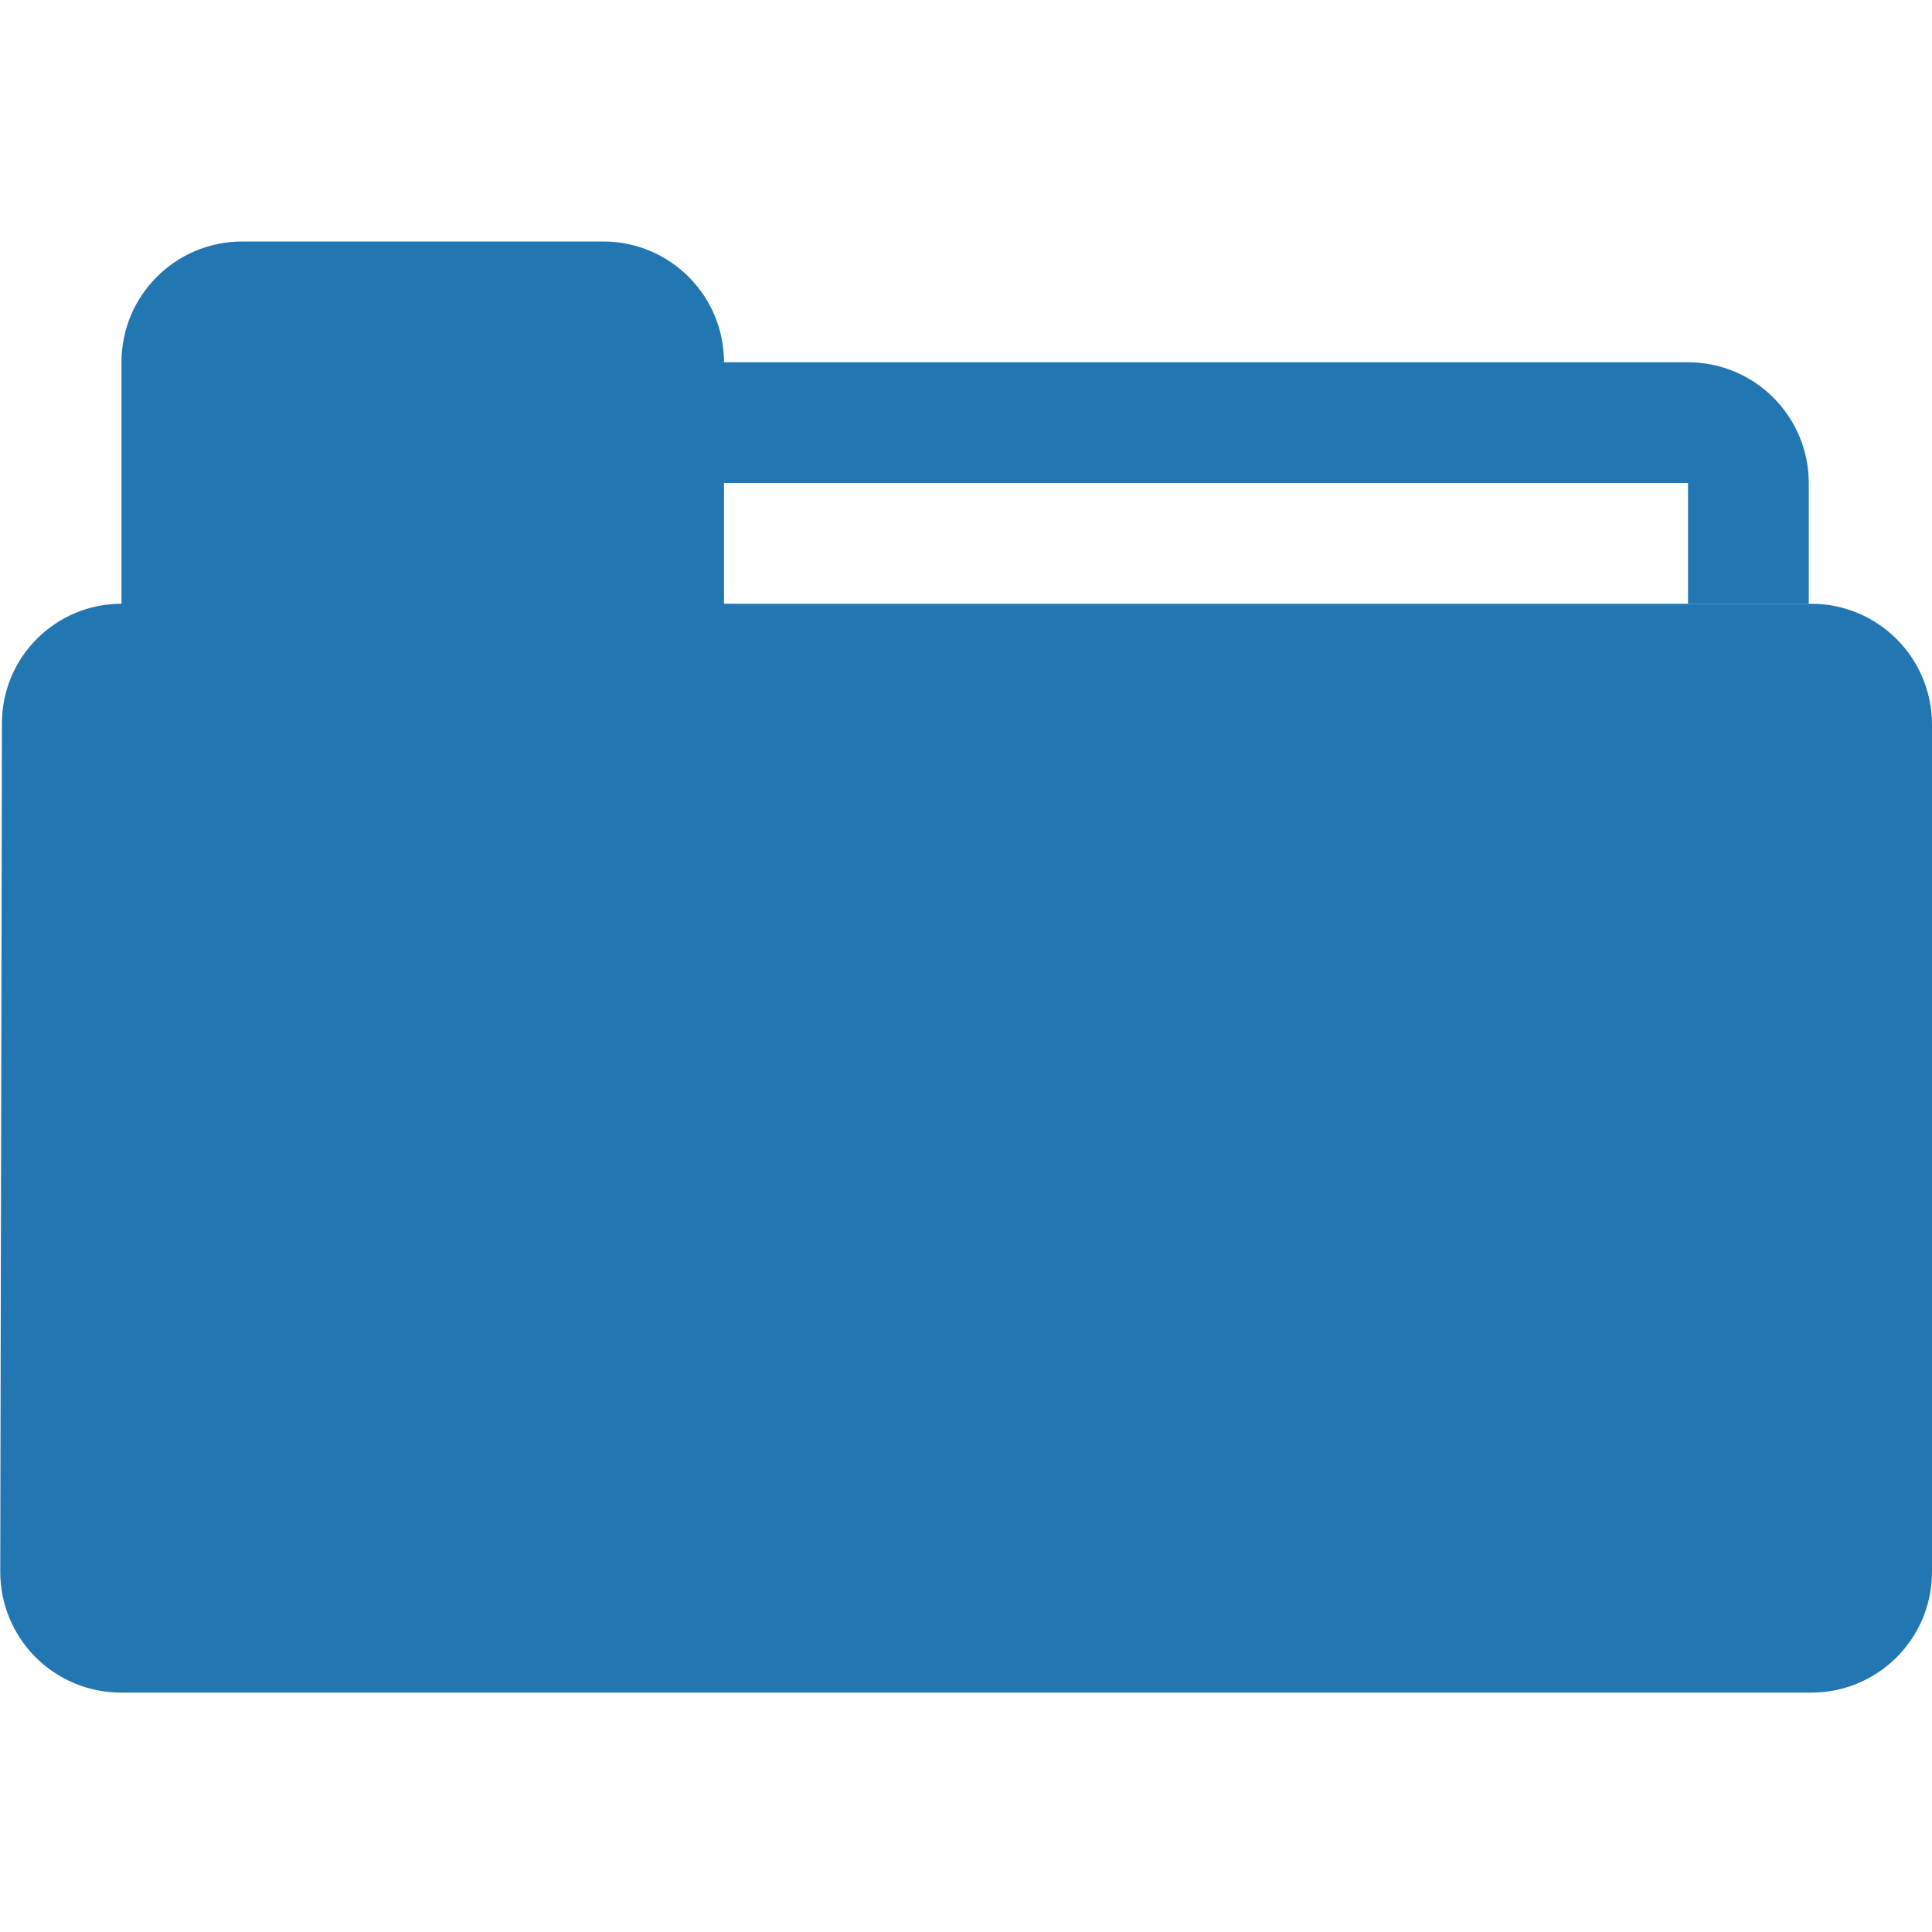
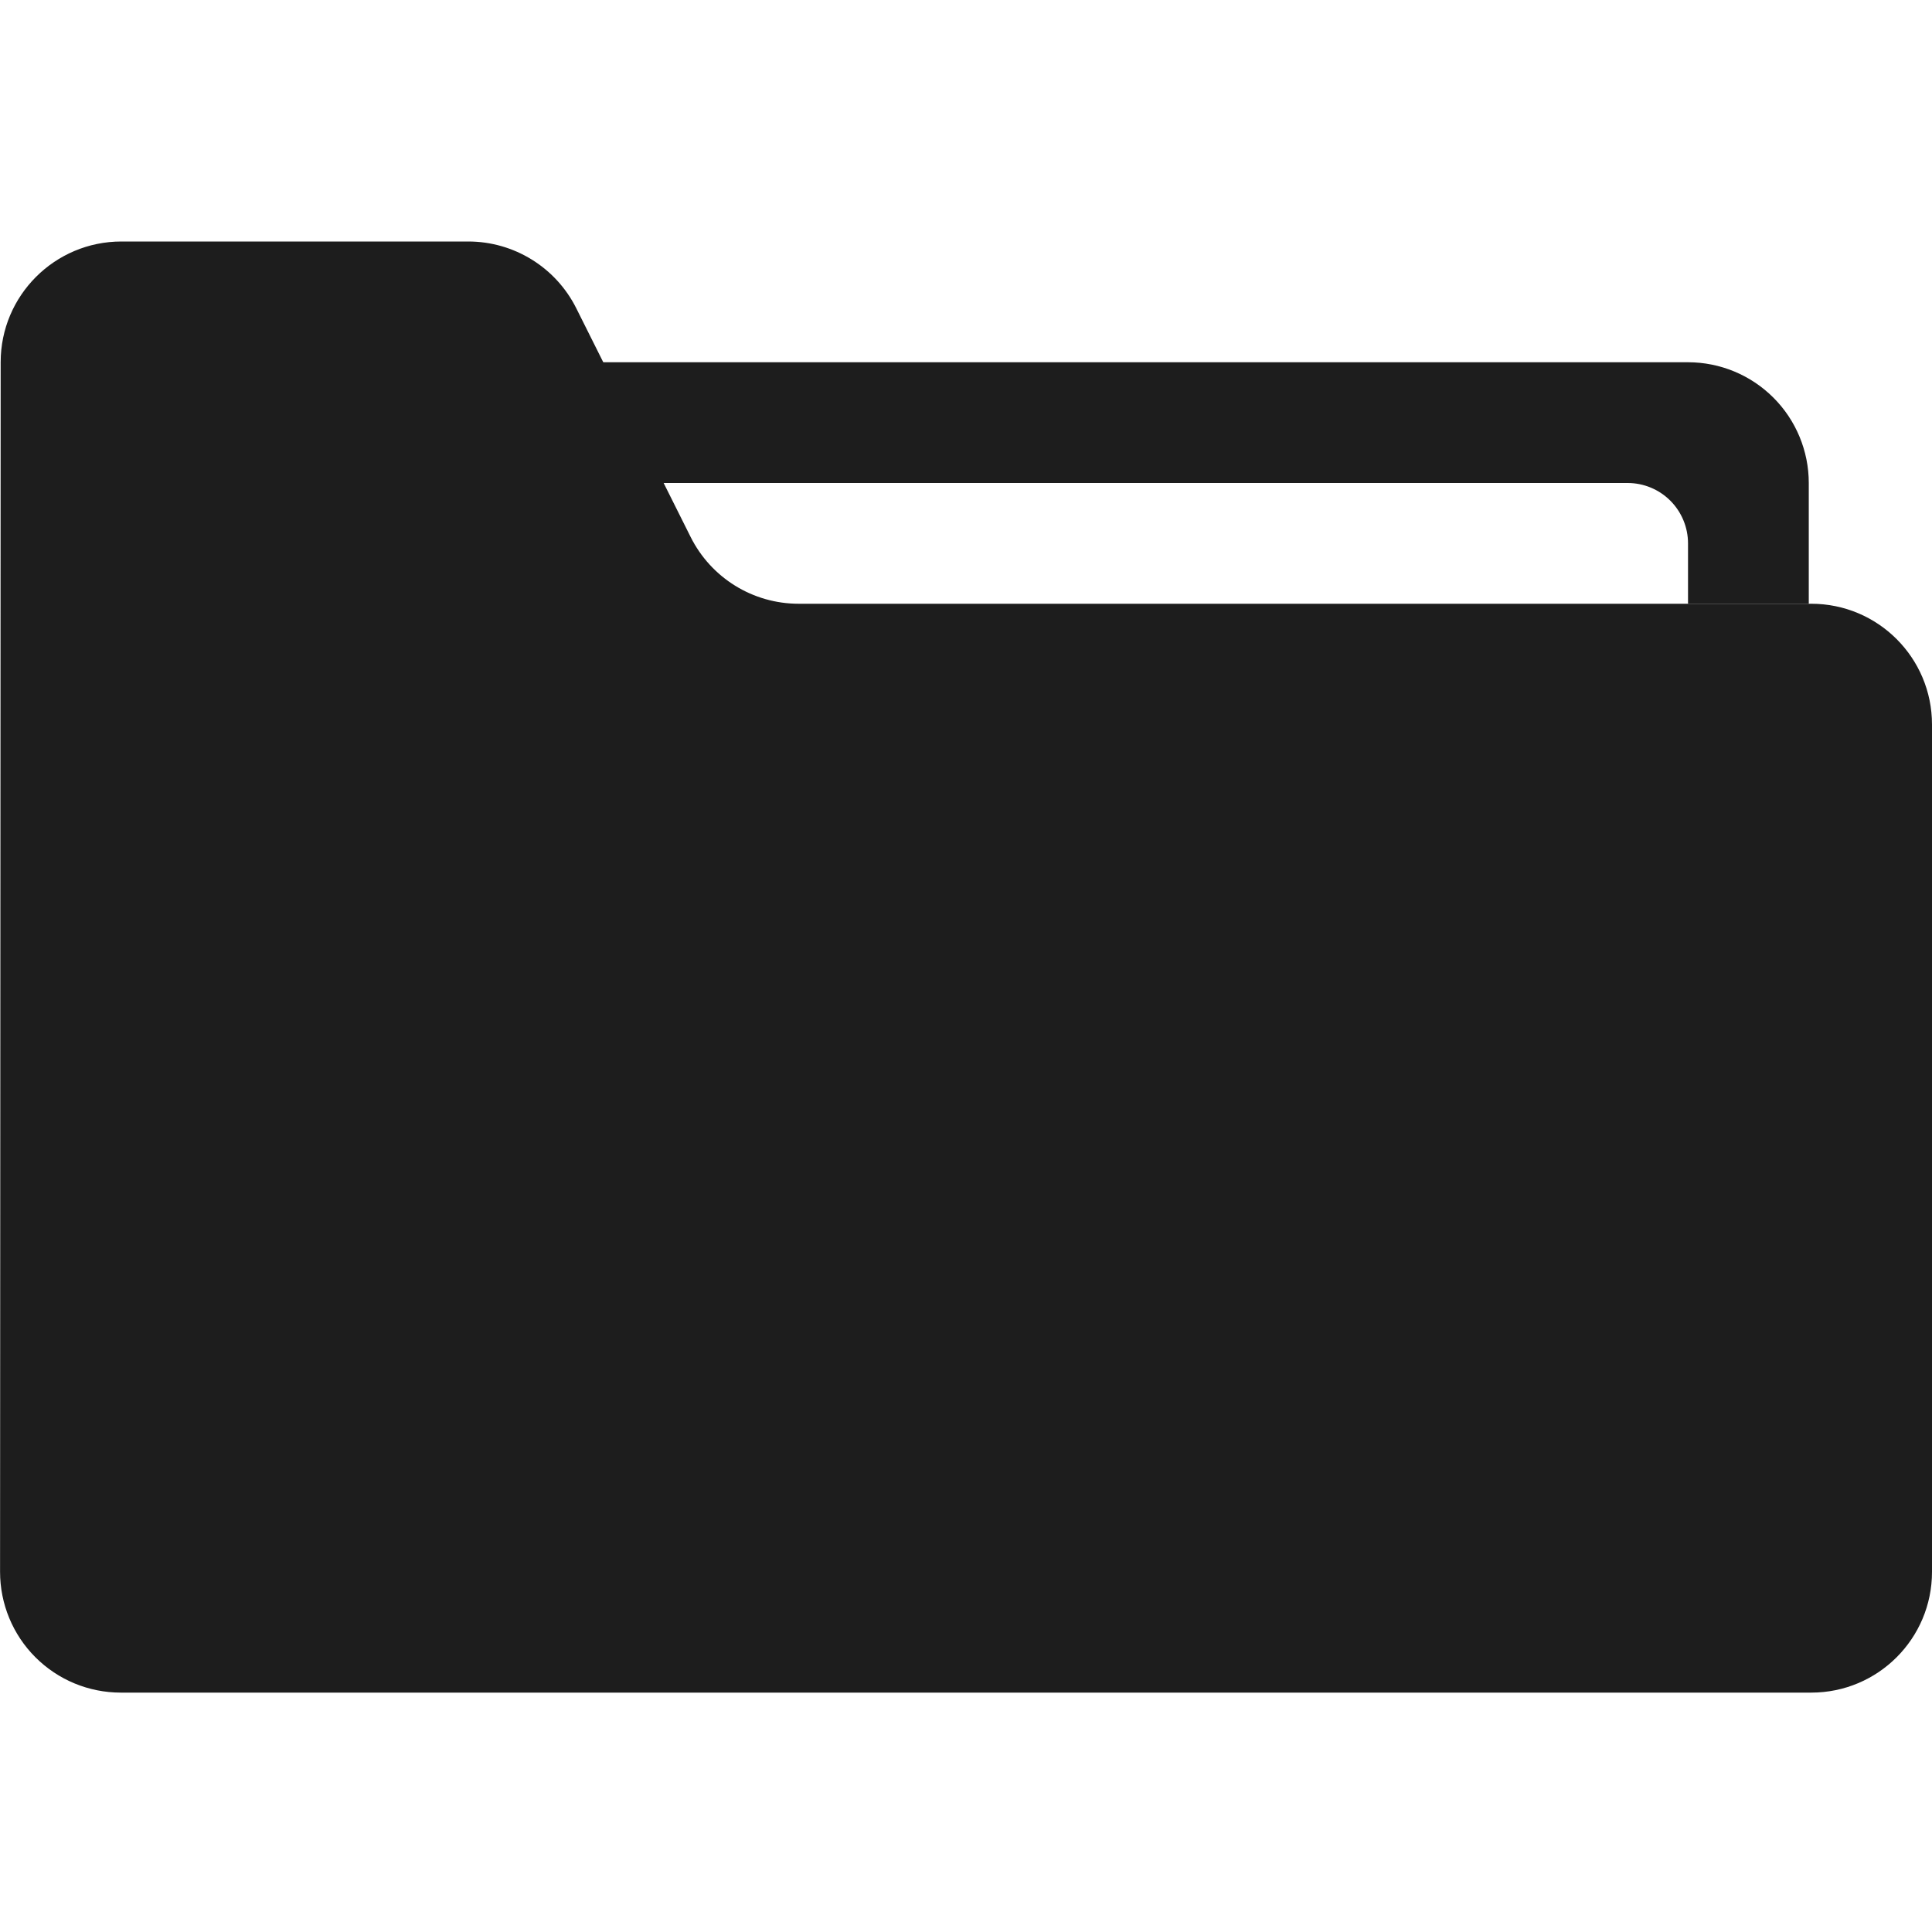
<svg xmlns="http://www.w3.org/2000/svg" width="100%" height="100%" viewBox="0 0 32 32" version="1.1" xml:space="preserve" style="fill-rule:evenodd;clip-rule:evenodd;stroke-linejoin:round;stroke-miterlimit:2;">
  <g transform="matrix(1,0,0,1,-269,-145)">
    <g id="tab" transform="matrix(0.016,0,0,0.032,269,145)">
      <rect x="0" y="0" width="2000" height="1000" style="fill:none;" />
      <clipPath id="_clip1">
        <rect x="0" y="0" width="2000" height="1000" />
      </clipPath>
      <g clip-path="url(#_clip1)">
        <g transform="matrix(62.5,0,0,31.25,-3000,-16500)">
-           <path d="M59.992,538L78,538C79.105,538 80,538.895 80,540C80,543.47 80,550.566 80,554.035C80,555.14 79.105,556.035 78,556.035C72.256,556.035 55.753,556.035 50.004,556.035C49.473,556.035 48.964,555.824 48.588,555.448C48.213,555.072 48.003,554.563 48.004,554.031C48.011,550.552 48.025,543.436 48.032,539.976C48.034,538.884 48.92,538 50.012,538C50.012,538 50.012,538 50.012,538L50.012,534C50.012,532.895 50.907,532 52.012,532C53.75,532 56.254,532 57.992,532C59.096,532 59.992,532.895 59.992,534C59.992,535.745 59.992,538 59.992,538Z" style="fill:rgb(34,119,179);" />
+           <path d="M59.439,536.894C59.778,537.572 60.47,538 61.228,538C64.583,538 73.887,538 78,538C79.105,538 80,538.895 80,540C80,543.47 80,550.566 80,554.035C80,555.14 79.105,556.035 78,556.035C72.255,556.035 55.747,556.035 50.001,556.035C49.47,556.035 48.962,555.825 48.586,555.449C48.211,555.074 48.001,554.565 48.001,554.034C48.003,549.508 48.009,538.524 48.011,533.999C48.011,532.895 48.907,532 50.011,532C51.769,532 54.273,532 55.756,532C56.513,532 57.206,532.428 57.545,533.106C58.084,534.184 58.9,535.816 59.439,536.894Z" style="fill:rgb(29,29,29);" />
        </g>
        <g transform="matrix(62.5,0,0,31.25,-16812.5,-4531.25)">
-           <path d="M298.959,155L296.959,155L296.959,153L280.959,153L280.959,151L296.959,151C297.489,151 297.998,151.211 298.373,151.586C298.748,151.961 298.959,152.47 298.959,153C298.959,154 298.959,155 298.959,155Z" style="fill:rgb(34,119,179);" />
+           <path d="M298.959,155L296.959,155L296.959,154C296.959,153.735 296.853,153.48 296.666,153.293C296.478,153.105 296.224,153 295.959,153C292.176,153 278.959,153 278.959,153L278.959,151L296.959,151C297.489,151 297.998,151.211 298.373,151.586C298.748,151.961 298.959,152.47 298.959,153C298.959,154 298.959,155 298.959,155Z" style="fill:rgb(29,29,29);" />
        </g>
      </g>
    </g>
  </g>
</svg>
